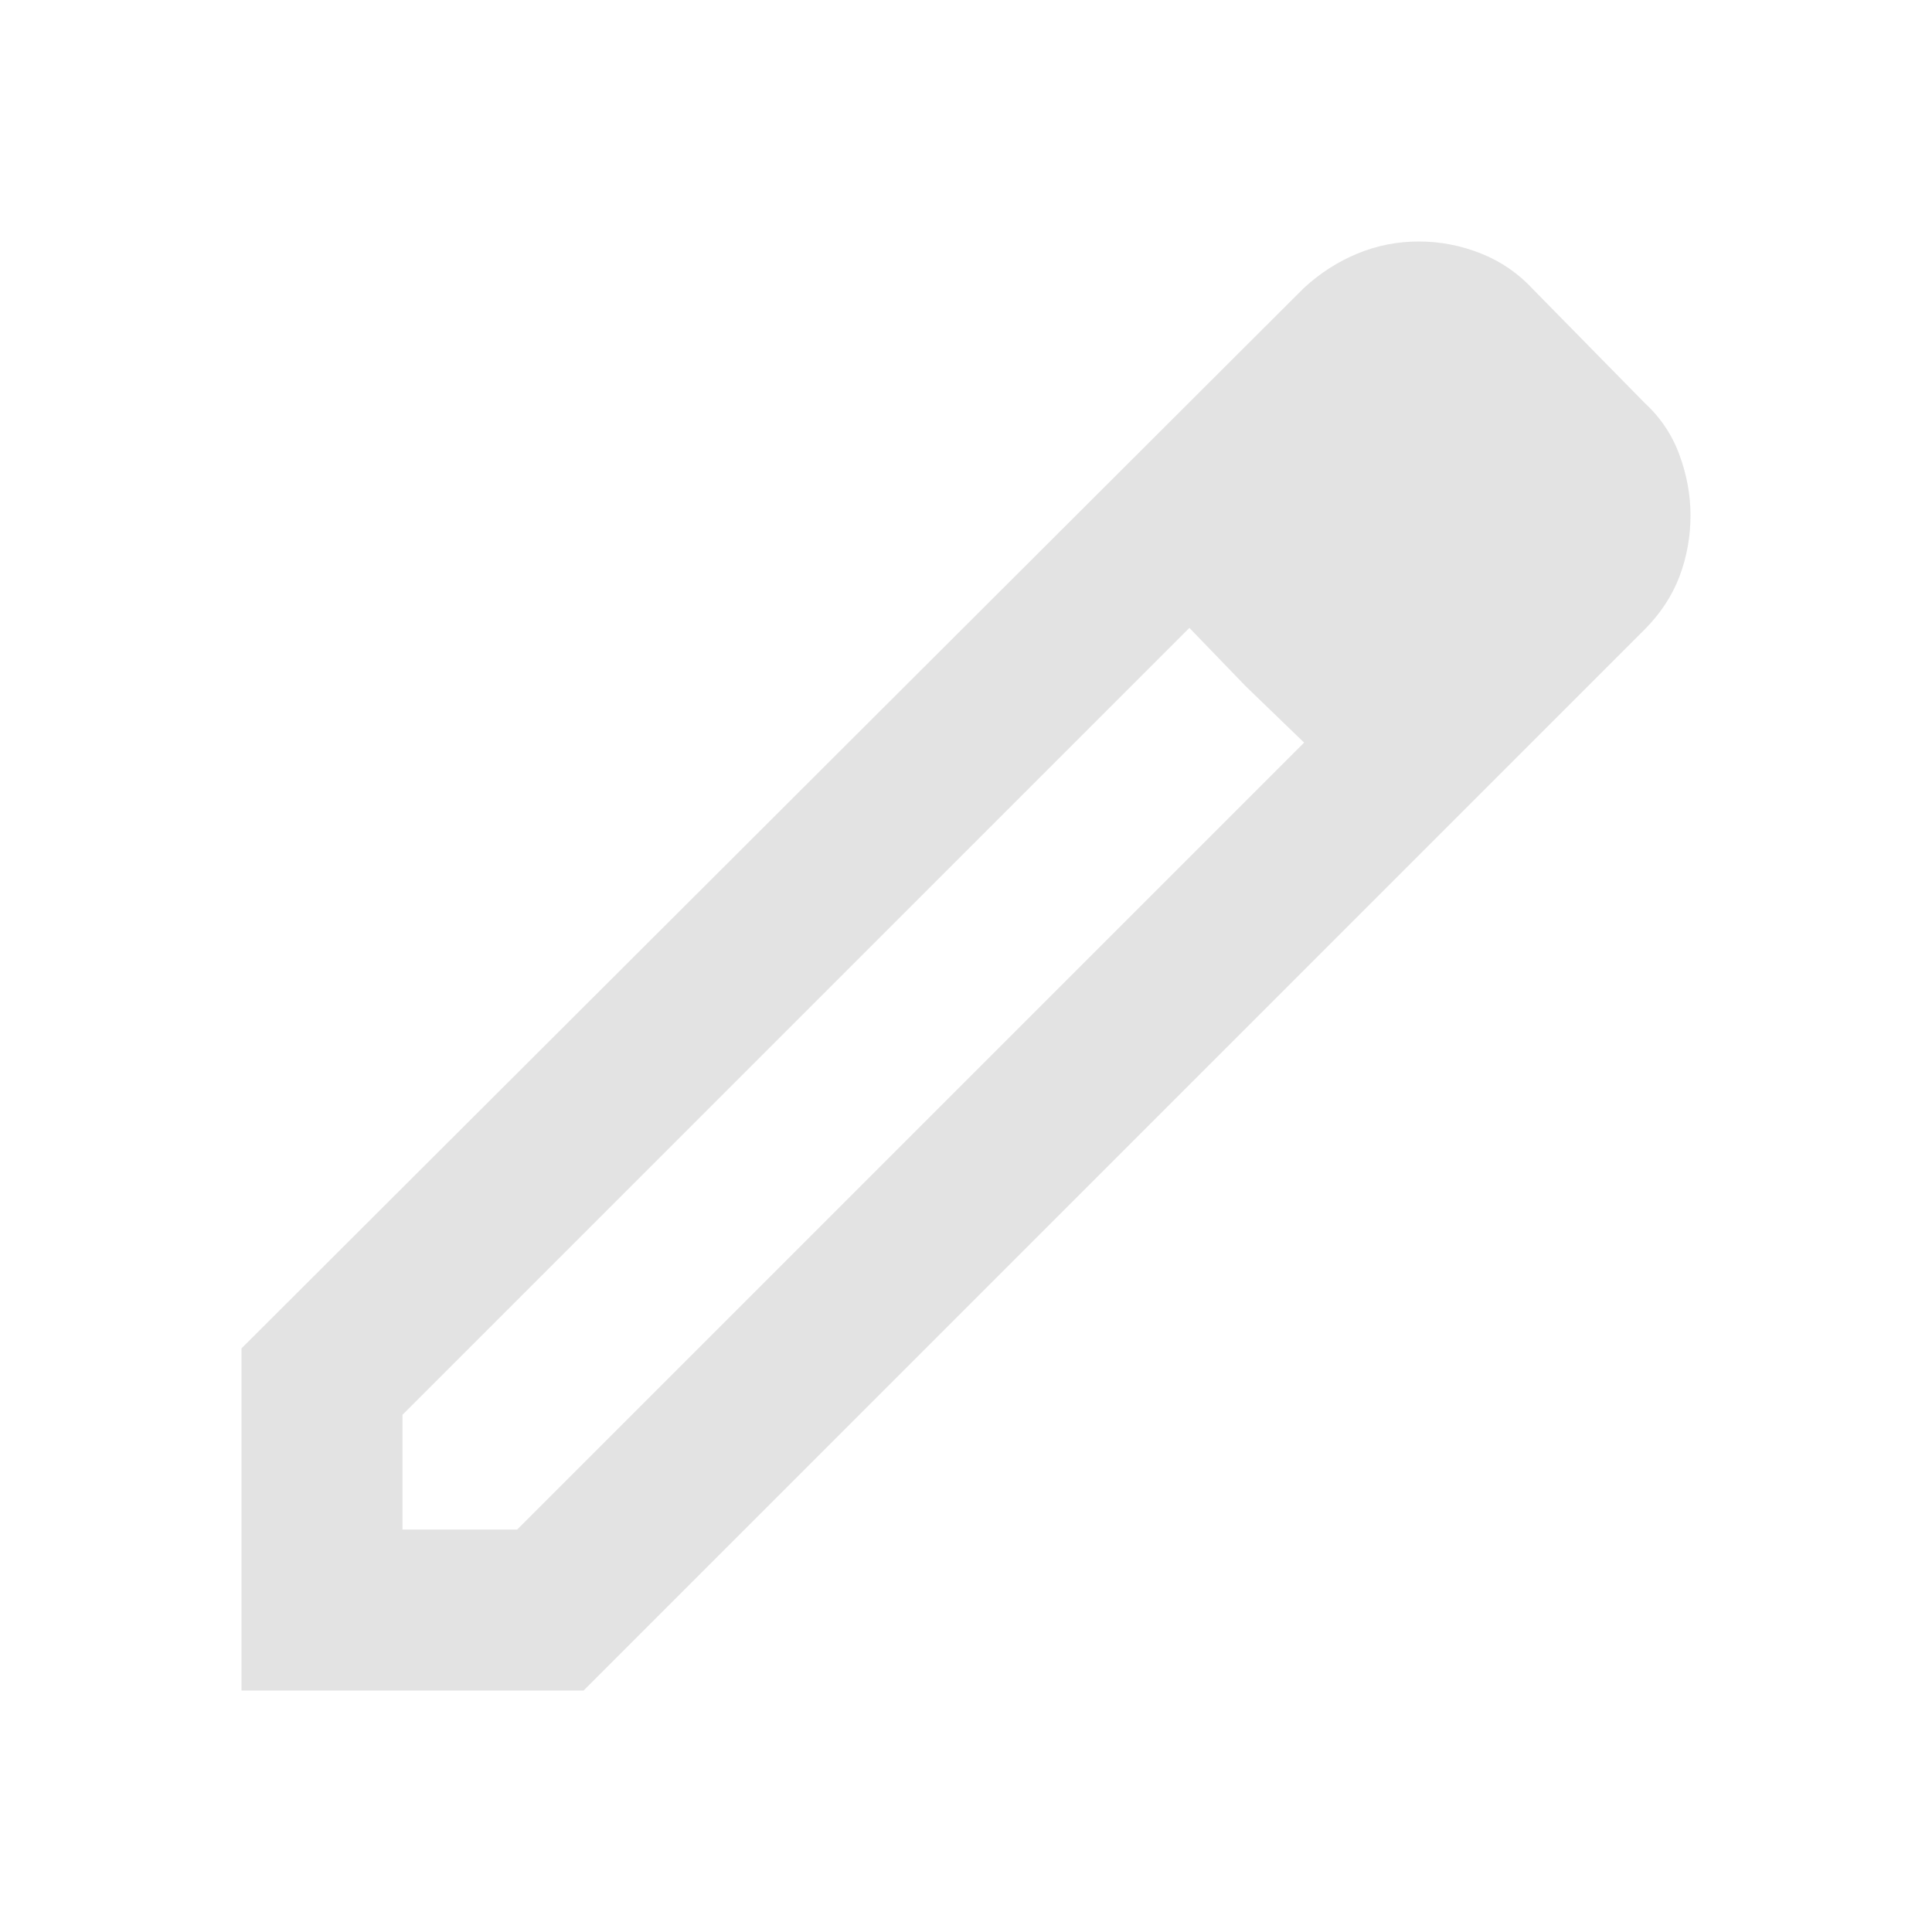
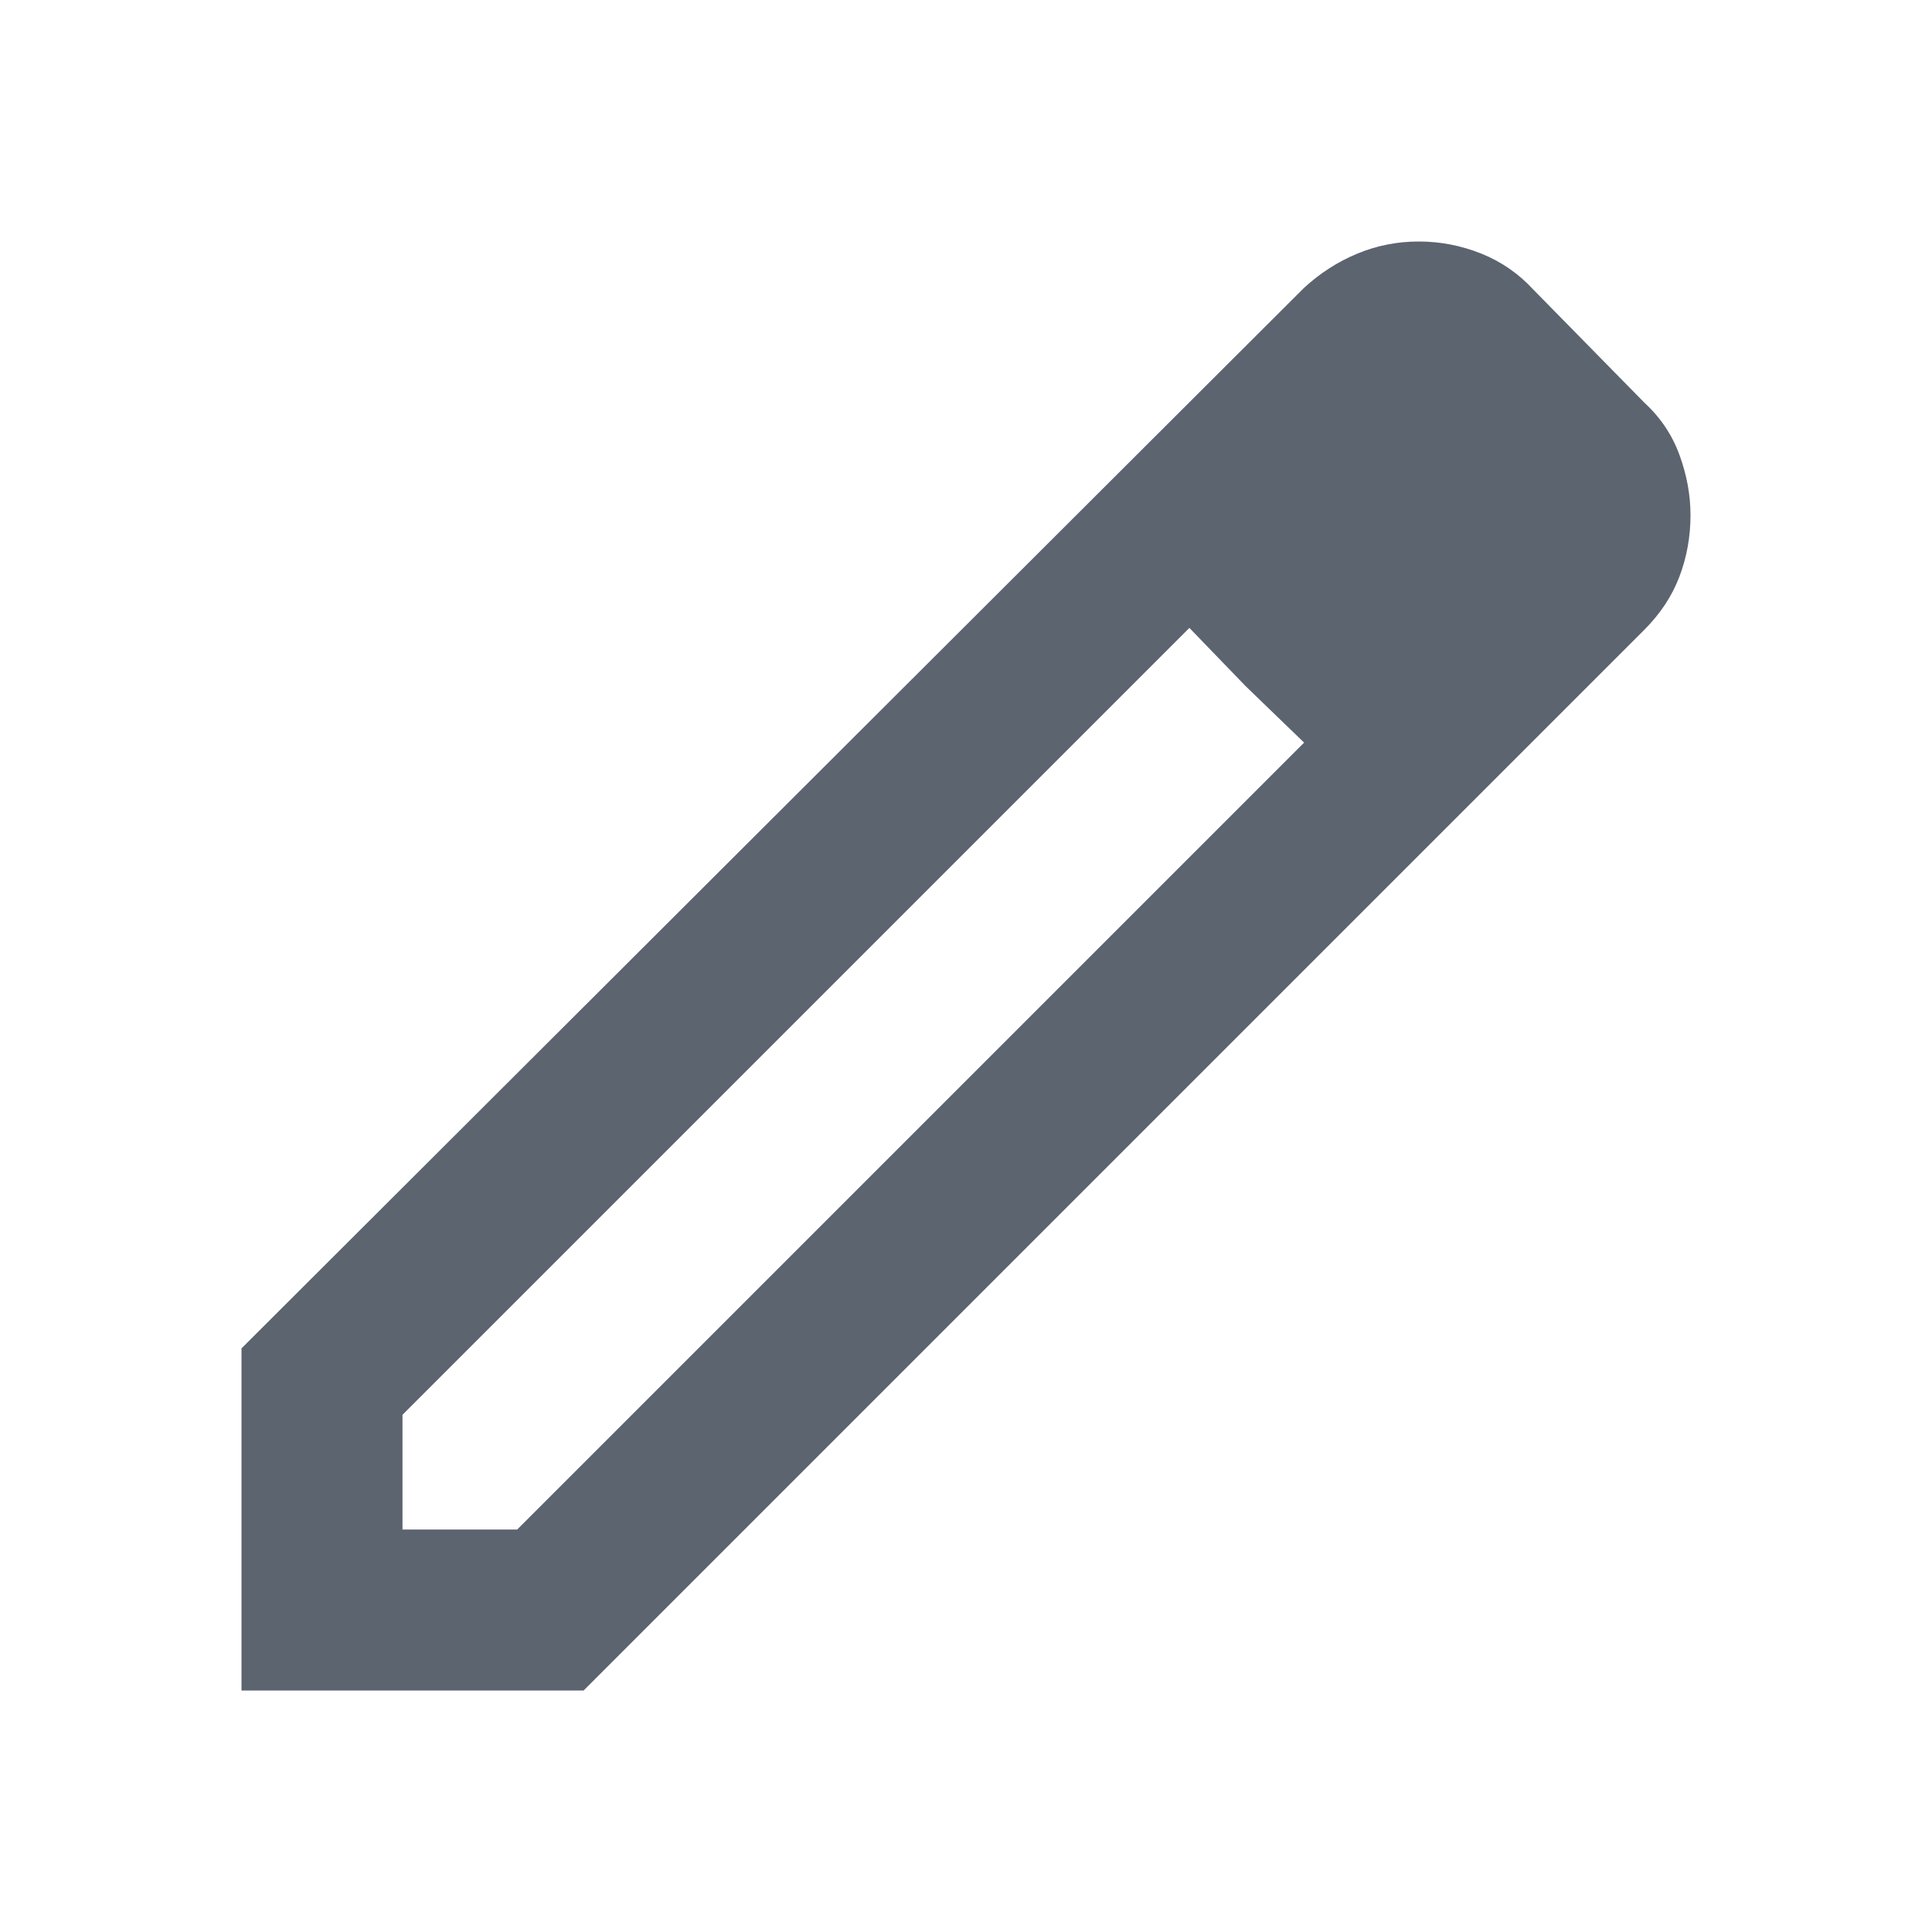
- <svg xmlns="http://www.w3.org/2000/svg" height="24px" viewBox="0 -960 960 960" width="24px" fill="#e3e3e3">
+ <svg xmlns="http://www.w3.org/2000/svg" height="24px" viewBox="0 -960 960 960" width="24px" fill="#5c6470">
  <path d="M200-200h57l391-391-57-57-391 391v57Zm-80 80v-170l528-527q12-11 26.5-17t30.5-6q16 0 31 6t26 18l55 56q12 11 17.5 26t5.5 30q0 16-5.5 30.5T817-647L290-120H120Zm640-584-56-56 56 56Zm-141 85-28-29 57 57-29-28Z" />
</svg>
